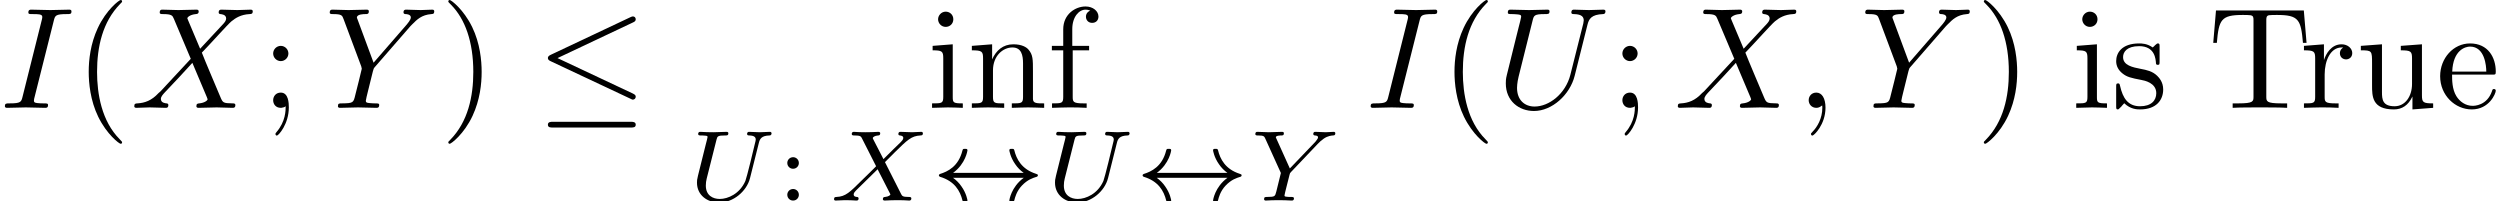
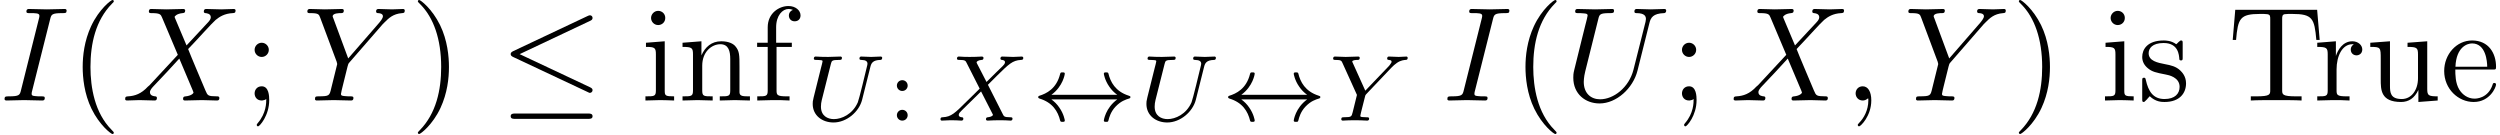
- <svg xmlns="http://www.w3.org/2000/svg" xmlns:xlink="http://www.w3.org/1999/xlink" version="1.1" width="218.277pt" height="17.511pt" viewBox="107.399 -18.767 218.277 17.511">
+ <svg xmlns="http://www.w3.org/2000/svg" xmlns:xlink="http://www.w3.org/1999/xlink" version="1.1" width="234.178pt" height="12.553pt" viewBox="99.449 -13.934 234.178 12.553">
  <defs>
    <path id="g2-59" d="M2.022-.01C2.022-.667 1.773-1.056 1.385-1.056C1.056-1.056 .857-.807 .857-.528C.857-.259 1.056 0 1.385 0C1.504 0 1.634-.04 1.733-.13C1.763-.149 1.773-.159 1.783-.159S1.803-.149 1.803-.01C1.803 .727 1.455 1.325 1.126 1.654C1.016 1.763 1.016 1.783 1.016 1.813C1.016 1.883 1.066 1.923 1.116 1.923C1.225 1.923 2.022 1.156 2.022-.01Z" />
    <path id="g2-73" d="M3.726-6.037C3.816-6.396 3.846-6.496 4.633-6.496C4.872-6.496 4.951-6.496 4.951-6.685C4.951-6.804 4.842-6.804 4.802-6.804C4.513-6.804 3.776-6.775 3.487-6.775C3.188-6.775 2.461-6.804 2.162-6.804C2.092-6.804 1.963-6.804 1.963-6.605C1.963-6.496 2.052-6.496 2.242-6.496C2.66-6.496 2.929-6.496 2.929-6.306C2.929-6.257 2.929-6.237 2.909-6.147L1.564-.777C1.474-.408 1.445-.309 .658-.309C.428-.309 .339-.309 .339-.11C.339 0 .458 0 .488 0C.777 0 1.504-.03 1.793-.03C2.092-.03 2.829 0 3.128 0C3.208 0 3.328 0 3.328-.189C3.328-.309 3.248-.309 3.029-.309C2.849-.309 2.8-.309 2.6-.329C2.391-.349 2.351-.389 2.351-.498C2.351-.578 2.371-.658 2.391-.727L3.726-6.037Z" />
    <path id="g2-85" d="M6.326-5.758C6.426-6.167 6.605-6.466 7.402-6.496C7.452-6.496 7.572-6.506 7.572-6.695C7.572-6.705 7.572-6.804 7.442-6.804C7.113-6.804 6.765-6.775 6.426-6.775S5.719-6.804 5.39-6.804C5.33-6.804 5.21-6.804 5.21-6.605C5.21-6.496 5.31-6.496 5.39-6.496C5.958-6.486 6.067-6.276 6.067-6.057C6.067-6.027 6.047-5.878 6.037-5.848L5.141-2.291C4.802-.956 3.656-.09 2.66-.09C1.983-.09 1.445-.528 1.445-1.385C1.445-1.405 1.445-1.724 1.554-2.162L2.521-6.037C2.61-6.396 2.63-6.496 3.357-6.496C3.616-6.496 3.696-6.496 3.696-6.695C3.696-6.804 3.587-6.804 3.557-6.804C3.278-6.804 2.56-6.775 2.281-6.775C1.993-6.775 1.285-6.804 .996-6.804C.917-6.804 .807-6.804 .807-6.605C.807-6.496 .897-6.496 1.086-6.496C1.106-6.496 1.295-6.496 1.465-6.476C1.644-6.456 1.733-6.446 1.733-6.316C1.733-6.257 1.624-5.838 1.564-5.609L1.345-4.732C1.255-4.344 .777-2.461 .737-2.271C.667-1.993 .667-1.843 .667-1.694C.667-.478 1.574 .219 2.62 .219C3.875 .219 5.111-.907 5.44-2.222L6.326-5.758Z" />
    <path id="g2-88" d="M4.832-4.095L3.995-6.077C3.965-6.157 3.945-6.197 3.945-6.207C3.945-6.267 4.115-6.456 4.533-6.496C4.633-6.506 4.732-6.516 4.732-6.685C4.732-6.804 4.613-6.804 4.583-6.804C4.174-6.804 3.746-6.775 3.328-6.775C3.078-6.775 2.461-6.804 2.212-6.804C2.152-6.804 2.032-6.804 2.032-6.605C2.032-6.496 2.132-6.496 2.262-6.496C2.859-6.496 2.919-6.396 3.009-6.177L4.184-3.397L2.082-1.136L1.953-1.026C1.465-.498 .996-.339 .488-.309C.359-.299 .269-.299 .269-.11C.269-.1 .269 0 .399 0C.697 0 1.026-.03 1.335-.03C1.704-.03 2.092 0 2.451 0C2.511 0 2.63 0 2.63-.199C2.63-.299 2.531-.309 2.511-.309C2.421-.319 2.112-.339 2.112-.618C2.112-.777 2.262-.936 2.381-1.066L3.397-2.142L4.294-3.118L5.3-.737C5.34-.628 5.35-.618 5.35-.598C5.35-.518 5.161-.349 4.772-.309C4.663-.299 4.573-.289 4.573-.12C4.573 0 4.682 0 4.722 0C5.001 0 5.699-.03 5.978-.03C6.227-.03 6.834 0 7.083 0C7.153 0 7.273 0 7.273-.189C7.273-.309 7.173-.309 7.093-.309C6.426-.319 6.406-.349 6.237-.747C5.848-1.674 5.181-3.228 4.951-3.826C5.629-4.523 6.675-5.709 6.994-5.988C7.283-6.227 7.661-6.466 8.259-6.496C8.389-6.506 8.478-6.506 8.478-6.695C8.478-6.705 8.478-6.804 8.349-6.804C8.05-6.804 7.721-6.775 7.412-6.775C7.044-6.775 6.665-6.804 6.306-6.804C6.247-6.804 6.117-6.804 6.117-6.605C6.117-6.535 6.167-6.506 6.237-6.496C6.326-6.486 6.635-6.466 6.635-6.187C6.635-6.047 6.526-5.918 6.446-5.828L4.832-4.095Z" />
    <path id="g2-89" d="M5.948-5.669L6.087-5.808C6.386-6.107 6.715-6.446 7.392-6.496C7.502-6.506 7.592-6.506 7.592-6.685C7.592-6.765 7.542-6.804 7.462-6.804C7.203-6.804 6.914-6.775 6.645-6.775C6.316-6.775 5.968-6.804 5.649-6.804C5.589-6.804 5.46-6.804 5.46-6.615C5.46-6.506 5.559-6.496 5.609-6.496C5.679-6.496 5.968-6.476 5.968-6.267C5.968-6.097 5.738-5.838 5.699-5.788L3.387-3.128L2.291-6.087C2.232-6.227 2.232-6.247 2.232-6.257C2.232-6.496 2.72-6.496 2.819-6.496C2.959-6.496 3.059-6.496 3.059-6.695C3.059-6.804 2.939-6.804 2.909-6.804C2.63-6.804 1.933-6.775 1.654-6.775C1.405-6.775 .787-6.804 .538-6.804C.478-6.804 .349-6.804 .349-6.605C.349-6.496 .448-6.496 .578-6.496C1.176-6.496 1.215-6.406 1.305-6.157L2.531-2.879C2.54-2.849 2.57-2.74 2.57-2.71S2.172-1.076 2.122-.897C1.993-.349 1.983-.319 1.186-.309C.996-.309 .917-.309 .917-.11C.917 0 1.036 0 1.056 0C1.335 0 2.032-.03 2.311-.03S3.308 0 3.587 0C3.656 0 3.776 0 3.776-.199C3.776-.309 3.686-.309 3.497-.309C3.477-.309 3.288-.309 3.118-.329C2.909-.349 2.849-.369 2.849-.488C2.849-.558 2.939-.907 2.989-1.116L3.337-2.521C3.387-2.71 3.397-2.74 3.477-2.829L5.948-5.669Z" />
-     <path id="g5-58" d="M1.527-2.601C1.527-2.845 1.332-3.006 1.13-3.006C.886-3.006 .725-2.81 .725-2.608C.725-2.364 .921-2.204 1.123-2.204C1.367-2.204 1.527-2.399 1.527-2.601ZM1.527-.398C1.527-.642 1.332-.802 1.13-.802C.886-.802 .725-.607 .725-.404C.725-.16 .921 0 1.123 0C1.367 0 1.527-.195 1.527-.398Z" />
    <path id="g4-40" d="M3.298 2.391C3.298 2.361 3.298 2.341 3.128 2.172C1.883 .917 1.564-.966 1.564-2.491C1.564-4.224 1.943-5.958 3.168-7.203C3.298-7.323 3.298-7.342 3.298-7.372C3.298-7.442 3.258-7.472 3.198-7.472C3.098-7.472 2.202-6.795 1.614-5.529C1.106-4.433 .986-3.328 .986-2.491C.986-1.714 1.096-.508 1.644 .618C2.242 1.843 3.098 2.491 3.198 2.491C3.258 2.491 3.298 2.461 3.298 2.391Z" />
    <path id="g4-41" d="M2.879-2.491C2.879-3.268 2.77-4.473 2.222-5.599C1.624-6.824 .767-7.472 .667-7.472C.608-7.472 .568-7.432 .568-7.372C.568-7.342 .568-7.323 .757-7.143C1.733-6.157 2.301-4.573 2.301-2.491C2.301-.787 1.933 .966 .697 2.222C.568 2.341 .568 2.361 .568 2.391C.568 2.451 .608 2.491 .667 2.491C.767 2.491 1.664 1.813 2.252 .548C2.76-.548 2.879-1.654 2.879-2.491Z" />
    <path id="g4-59" d="M1.913-3.766C1.913-4.055 1.674-4.294 1.385-4.294S.857-4.055 .857-3.766S1.096-3.238 1.385-3.238S1.913-3.477 1.913-3.766ZM1.724-.11C1.724 .169 1.724 .946 1.086 1.684C1.016 1.763 1.016 1.783 1.016 1.813C1.016 1.883 1.066 1.923 1.116 1.923C1.225 1.923 1.943 1.126 1.943-.03C1.943-.319 1.923-1.056 1.385-1.056C1.036-1.056 .857-.787 .857-.528S1.026 0 1.385 0C1.435 0 1.455 0 1.465-.01C1.534-.02 1.644-.04 1.724-.11Z" />
    <path id="g4-84" d="M6.635-6.745H.548L.359-4.503H.608C.747-6.107 .897-6.436 2.401-6.436C2.58-6.436 2.839-6.436 2.939-6.416C3.148-6.376 3.148-6.267 3.148-6.037V-.787C3.148-.448 3.148-.309 2.102-.309H1.704V0C2.112-.03 3.128-.03 3.587-.03S5.071-.03 5.479 0V-.309H5.081C4.035-.309 4.035-.448 4.035-.787V-6.037C4.035-6.237 4.035-6.376 4.214-6.416C4.324-6.436 4.593-6.436 4.782-6.436C6.286-6.436 6.436-6.107 6.575-4.503H6.824L6.635-6.745Z" />
    <path id="g4-101" d="M1.116-2.511C1.176-3.995 2.012-4.244 2.351-4.244C3.377-4.244 3.477-2.899 3.477-2.511H1.116ZM1.106-2.301H3.885C4.105-2.301 4.134-2.301 4.134-2.511C4.134-3.497 3.597-4.463 2.351-4.463C1.196-4.463 .279-3.437 .279-2.192C.279-.857 1.325 .11 2.471 .11C3.686 .11 4.134-.996 4.134-1.186C4.134-1.285 4.055-1.305 4.005-1.305C3.915-1.305 3.895-1.245 3.875-1.166C3.527-.139 2.63-.139 2.531-.139C2.032-.139 1.634-.438 1.405-.807C1.106-1.285 1.106-1.943 1.106-2.301Z" />
    <path id="g4-102" d="M1.743-4.294V-5.45C1.743-6.326 2.222-6.804 2.66-6.804C2.69-6.804 2.839-6.804 2.989-6.735C2.869-6.695 2.69-6.565 2.69-6.316C2.69-6.087 2.849-5.888 3.118-5.888C3.407-5.888 3.557-6.087 3.557-6.326C3.557-6.695 3.188-7.024 2.66-7.024C1.963-7.024 1.116-6.496 1.116-5.44V-4.294H.329V-3.985H1.116V-.757C1.116-.309 1.006-.309 .339-.309V0C.727-.01 1.196-.03 1.474-.03C1.873-.03 2.341-.03 2.74 0V-.309H2.531C1.793-.309 1.773-.418 1.773-.777V-3.985H2.909V-4.294H1.743Z" />
    <path id="g4-105" d="M1.763-4.403L.369-4.294V-3.985C1.016-3.985 1.106-3.925 1.106-3.437V-.757C1.106-.309 .996-.309 .329-.309V0C.648-.01 1.186-.03 1.425-.03C1.773-.03 2.122-.01 2.461 0V-.309C1.803-.309 1.763-.359 1.763-.747V-4.403ZM1.803-6.137C1.803-6.456 1.554-6.665 1.275-6.665C.966-6.665 .747-6.396 .747-6.137C.747-5.868 .966-5.609 1.275-5.609C1.554-5.609 1.803-5.818 1.803-6.137Z" />
    <path id="g4-110" d="M1.096-3.427V-.757C1.096-.309 .986-.309 .319-.309V0C.667-.01 1.176-.03 1.445-.03C1.704-.03 2.222-.01 2.56 0V-.309C1.893-.309 1.783-.309 1.783-.757V-2.59C1.783-3.626 2.491-4.184 3.128-4.184C3.756-4.184 3.866-3.646 3.866-3.078V-.757C3.866-.309 3.756-.309 3.088-.309V0C3.437-.01 3.945-.03 4.214-.03C4.473-.03 4.991-.01 5.33 0V-.309C4.812-.309 4.563-.309 4.553-.608V-2.511C4.553-3.367 4.553-3.676 4.244-4.035C4.105-4.204 3.776-4.403 3.198-4.403C2.471-4.403 2.002-3.975 1.724-3.357V-4.403L.319-4.294V-3.985C1.016-3.985 1.096-3.915 1.096-3.427Z" />
    <path id="g4-114" d="M1.664-3.308V-4.403L.279-4.294V-3.985C.976-3.985 1.056-3.915 1.056-3.427V-.757C1.056-.309 .946-.309 .279-.309V0C.667-.01 1.136-.03 1.415-.03C1.813-.03 2.281-.03 2.68 0V-.309H2.471C1.733-.309 1.714-.418 1.714-.777V-2.311C1.714-3.298 2.132-4.184 2.889-4.184C2.959-4.184 2.979-4.184 2.999-4.174C2.969-4.164 2.77-4.045 2.77-3.786C2.77-3.507 2.979-3.357 3.198-3.357C3.377-3.357 3.626-3.477 3.626-3.796S3.318-4.403 2.889-4.403C2.162-4.403 1.803-3.736 1.664-3.308Z" />
    <path id="g4-115" d="M2.072-1.933C2.291-1.893 3.108-1.733 3.108-1.016C3.108-.508 2.76-.11 1.983-.11C1.146-.11 .787-.677 .598-1.524C.568-1.654 .558-1.694 .458-1.694C.329-1.694 .329-1.624 .329-1.445V-.13C.329 .04 .329 .11 .438 .11C.488 .11 .498 .1 .687-.09C.707-.11 .707-.13 .887-.319C1.325 .1 1.773 .11 1.983 .11C3.128 .11 3.587-.558 3.587-1.275C3.587-1.803 3.288-2.102 3.168-2.222C2.839-2.54 2.451-2.62 2.032-2.7C1.474-2.809 .807-2.939 .807-3.517C.807-3.866 1.066-4.274 1.923-4.274C3.019-4.274 3.068-3.377 3.088-3.068C3.098-2.979 3.188-2.979 3.208-2.979C3.337-2.979 3.337-3.029 3.337-3.218V-4.224C3.337-4.394 3.337-4.463 3.228-4.463C3.178-4.463 3.158-4.463 3.029-4.344C2.999-4.304 2.899-4.214 2.859-4.184C2.481-4.463 2.072-4.463 1.923-4.463C.707-4.463 .329-3.796 .329-3.238C.329-2.889 .488-2.61 .757-2.391C1.076-2.132 1.355-2.072 2.072-1.933Z" />
    <path id="g4-117" d="M3.895-.787V.11L5.33 0V-.309C4.633-.309 4.553-.379 4.553-.867V-4.403L3.088-4.294V-3.985C3.786-3.985 3.866-3.915 3.866-3.427V-1.654C3.866-.787 3.387-.11 2.66-.11C1.823-.11 1.783-.578 1.783-1.096V-4.403L.319-4.294V-3.985C1.096-3.985 1.096-3.955 1.096-3.068V-1.574C1.096-.797 1.096 .11 2.61 .11C3.168 .11 3.606-.169 3.895-.787Z" />
-     <path id="g0-20" d="M6.725-5.918C6.834-5.968 6.914-6.017 6.914-6.137C6.914-6.247 6.834-6.336 6.715-6.336C6.665-6.336 6.575-6.296 6.535-6.276L1.026-3.676C.857-3.597 .827-3.527 .827-3.447C.827-3.357 .887-3.288 1.026-3.228L6.535-.638C6.665-.568 6.685-.568 6.715-.568C6.824-.568 6.914-.658 6.914-.767C6.914-.857 6.874-.917 6.705-.996L1.494-3.447L6.725-5.918ZM6.565 1.365C6.735 1.365 6.914 1.365 6.914 1.166S6.705 .966 6.555 .966H1.186C1.036 .966 .827 .966 .827 1.166S1.006 1.365 1.176 1.365H6.565Z" />
    <path id="g3-85" d="M4.931-4.003C5-4.275 5.112-4.498 5.67-4.512C5.705-4.512 5.809-4.519 5.809-4.666C5.809-4.707 5.774-4.763 5.705-4.763C5.481-4.763 5.216-4.735 4.986-4.735S4.463-4.763 4.254-4.763C4.219-4.763 4.115-4.763 4.115-4.61C4.115-4.519 4.205-4.512 4.268-4.512C4.596-4.505 4.714-4.4 4.714-4.226C4.714-4.191 4.707-4.156 4.7-4.129C4.596-3.675 4.087-1.576 3.996-1.36C3.605-.467 2.79-.112 2.218-.112C1.75-.112 1.255-.349 1.255-1.039C1.255-1.206 1.276-1.374 1.318-1.534L1.995-4.219C2.057-4.456 2.071-4.512 2.608-4.512C2.727-4.512 2.817-4.512 2.817-4.666C2.817-4.693 2.797-4.763 2.706-4.763C2.504-4.763 1.995-4.735 1.792-4.735C1.674-4.735 1.43-4.735 1.311-4.742C1.172-4.749 1.004-4.763 .872-4.763C.83-4.763 .725-4.763 .725-4.61C.725-4.512 .809-4.512 .948-4.512C.955-4.512 1.088-4.512 1.213-4.498C1.36-4.484 1.374-4.47 1.374-4.4C1.374-4.359 1.304-4.087 1.262-3.933L1.109-3.32L.711-1.723C.642-1.437 .642-1.381 .642-1.241C.642-.377 1.353 .139 2.19 .139C3.152 .139 4.087-.642 4.317-1.555L4.931-4.003Z" />
    <path id="g3-88" d="M3.877-2.664L4.54-3.327C5.433-4.205 5.705-4.477 6.332-4.512C6.423-4.519 6.507-4.519 6.507-4.659C6.507-4.742 6.43-4.763 6.409-4.763C6.207-4.763 5.963-4.735 5.753-4.735C5.572-4.735 5.126-4.763 4.944-4.763C4.889-4.763 4.805-4.742 4.805-4.61C4.805-4.603 4.805-4.519 4.91-4.512C4.972-4.505 5.147-4.491 5.147-4.338C5.147-4.233 5.042-4.122 4.972-4.052C4.917-4.003 4.031-3.138 3.773-2.873L3.068-4.24C3.055-4.261 3.034-4.31 3.034-4.338C3.034-4.387 3.166-4.498 3.403-4.512C3.452-4.512 3.55-4.519 3.55-4.666C3.55-4.672 3.543-4.763 3.431-4.763C3.285-4.763 3.11-4.742 2.964-4.742S2.657-4.735 2.511-4.735C2.392-4.735 2.225-4.735 2.099-4.742C1.981-4.749 1.834-4.763 1.723-4.763C1.688-4.763 1.576-4.763 1.576-4.61C1.576-4.512 1.667-4.512 1.778-4.512C2.183-4.512 2.218-4.442 2.287-4.303L3.264-2.378L2.873-1.988C2.741-1.862 2.413-1.548 2.287-1.416C1.437-.572 1.151-.279 .523-.251C.425-.244 .349-.244 .349-.098C.349-.07 .37 0 .446 0C.649 0 .886-.028 1.095-.028C1.213-.028 1.388-.028 1.506-.021C1.632-.014 1.785 0 1.904 0C1.939 0 2.05 0 2.05-.146C2.05-.244 1.967-.251 1.925-.251C1.855-.258 1.709-.279 1.709-.425C1.709-.537 1.799-.628 1.953-.781L3.368-2.169L4.212-.516C4.247-.446 4.254-.432 4.254-.425C4.254-.384 4.129-.272 3.884-.251C3.822-.244 3.731-.244 3.731-.098C3.731-.091 3.738 0 3.85 0C3.996 0 4.17-.021 4.317-.021S4.624-.028 4.77-.028C4.889-.028 5.056-.028 5.182-.021C5.3-.014 5.447 0 5.558 0C5.593 0 5.705 0 5.705-.153C5.705-.251 5.614-.251 5.502-.251C5.098-.251 5.063-.328 5-.446L3.877-2.664Z" />
    <path id="g3-89" d="M4.728-3.926C4.861-4.066 5-4.191 5.154-4.296C5.44-4.491 5.698-4.505 5.788-4.512C5.865-4.519 5.949-4.519 5.949-4.666C5.949-4.714 5.907-4.763 5.851-4.763C5.677-4.763 5.467-4.735 5.286-4.735C5.063-4.735 4.77-4.763 4.561-4.763C4.526-4.763 4.421-4.763 4.421-4.61C4.421-4.519 4.512-4.512 4.547-4.512C4.749-4.498 4.749-4.421 4.749-4.38C4.749-4.317 4.707-4.261 4.659-4.198C4.617-4.135 4.582-4.087 4.54-4.045L2.797-2.225L1.876-4.268C1.827-4.366 1.827-4.38 1.827-4.387C1.827-4.512 2.162-4.512 2.204-4.512C2.294-4.512 2.385-4.512 2.385-4.666C2.385-4.672 2.385-4.763 2.273-4.763C2.064-4.763 1.548-4.735 1.339-4.735C1.165-4.735 .718-4.763 .544-4.763C.488-4.763 .404-4.742 .404-4.61C.404-4.512 .495-4.512 .593-4.512C.997-4.512 1.025-4.449 1.095-4.296L2.176-1.911L1.862-.635C1.771-.279 1.764-.258 1.22-.251C1.102-.251 1.011-.251 1.011-.105C1.011-.035 1.06 0 1.123 0C1.255 0 1.416-.021 1.555-.021C1.688-.021 1.89-.028 2.015-.028C2.155-.028 2.315-.021 2.462-.021S2.783 0 2.929 0C2.971 0 3.082 0 3.082-.153C3.082-.251 2.999-.251 2.845-.251C2.734-.251 2.706-.251 2.58-.265C2.448-.279 2.427-.293 2.427-.363C2.427-.404 2.511-.739 2.559-.928C2.615-1.151 2.762-1.757 2.776-1.785C2.803-1.89 2.803-1.904 2.873-1.974L4.728-3.926Z" />
+     <path id="g0-20" d="M6.725-5.918C6.834-5.968 6.914-6.017 6.914-6.137C6.914-6.247 6.834-6.336 6.715-6.336C6.665-6.336 6.575-6.296 6.535-6.276L1.026-3.676C.857-3.597 .827-3.527 .827-3.447C.827-3.357 .887-3.288 1.026-3.228L6.535-.638C6.665-.568 6.685-.568 6.715-.568C6.824-.568 6.914-.658 6.914-.767C6.914-.857 6.874-.917 6.705-.996L1.494-3.447L6.725-5.918ZM6.565 1.365C6.735 1.365 6.914 1.365 6.914 1.166S6.705 .966 6.555 .966H1.186C1.036 .966 .827 .966 .827 1.166S1.006 1.365 1.176 1.365H6.565Z" />
+     <path id="g5-58" d="M1.527-2.601C1.527-2.845 1.332-3.006 1.13-3.006C.886-3.006 .725-2.81 .725-2.608C.725-2.364 .921-2.204 1.123-2.204C1.367-2.204 1.527-2.399 1.527-2.601ZM1.527-.398C1.527-.642 1.332-.802 1.13-.802C.886-.802 .725-.607 .725-.404C.725-.16 .921 0 1.123 0C1.367 0 1.527-.195 1.527-.398Z" />
    <path id="g1-36" d="M1.52-1.918C2.399-2.559 2.518-3.473 2.518-3.48C2.518-3.585 2.448-3.585 2.35-3.585C2.225-3.585 2.204-3.585 2.169-3.466C1.897-2.364 1.151-2.008 .607-1.841C.579-1.827 .537-1.792 .537-1.75C.537-1.674 .614-1.653 .621-1.646C1.618-1.346 2.008-.683 2.176 .007C2.204 .091 2.253 .091 2.35 .091S2.518 .091 2.518-.014C2.518-.028 2.448-.495 2.106-.976C1.946-1.213 1.75-1.409 1.52-1.576H6.416C5.537-.934 5.419-.021 5.419-.014C5.419 .091 5.488 .091 5.586 .091C5.712 .091 5.733 .091 5.767-.028C5.809-.202 5.921-.649 6.283-1.032C6.688-1.458 7.037-1.562 7.33-1.653C7.371-1.667 7.399-1.709 7.399-1.743C7.399-1.813 7.357-1.827 7.267-1.855C6.263-2.176 5.907-2.887 5.76-3.501C5.733-3.585 5.684-3.585 5.586-3.585S5.419-3.585 5.419-3.48C5.419-3.466 5.488-2.999 5.83-2.518C5.991-2.28 6.186-2.085 6.416-1.918H1.52Z" />
  </defs>
  <g id="page1" transform="matrix(1.26 0 0 1.26 0 0)">
-     <use x="85.238" y="-7.422" xlink:href="#g2-73" />
-     <use x="90.399" y="-7.422" xlink:href="#g4-40" />
-     <use x="94.273" y="-7.422" xlink:href="#g2-88" />
-     <use x="103.309" y="-7.422" xlink:href="#g4-59" />
-     <use x="107.737" y="-7.422" xlink:href="#g2-89" />
-     <use x="115.734" y="-7.422" xlink:href="#g4-41" />
-     <use x="122.376" y="-7.422" xlink:href="#g0-20" />
-     <use x="149.494" y="-7.422" xlink:href="#g4-105" />
-     <use x="152.262" y="-7.422" xlink:href="#g4-110" />
-     <use x="157.797" y="-7.422" xlink:href="#g4-102" />
-     <use x="132.892" y="-.996" xlink:href="#g3-85" />
-     <use x="139.067" y="-.996" xlink:href="#g5-58" />
-     <use x="142.683" y="-.996" xlink:href="#g3-88" />
-     <use x="149.759" y="-.996" xlink:href="#g1-36" />
-     <use x="157.701" y="-.996" xlink:href="#g3-85" />
-     <use x="163.876" y="-.996" xlink:href="#g1-36" />
-     <use x="171.819" y="-.996" xlink:href="#g3-89" />
-     <use x="179.878" y="-7.422" xlink:href="#g2-73" />
-     <use x="185.039" y="-7.422" xlink:href="#g4-40" />
-     <use x="188.914" y="-7.422" xlink:href="#g2-85" />
-     <use x="196.802" y="-7.422" xlink:href="#g4-59" />
-     <use x="201.23" y="-7.422" xlink:href="#g2-88" />
-     <use x="209.712" y="-7.422" xlink:href="#g2-59" />
-     <use x="214.14" y="-7.422" xlink:href="#g2-89" />
-     <use x="222.138" y="-7.422" xlink:href="#g4-41" />
-     <use x="228.779" y="-7.422" xlink:href="#g4-105" />
-     <use x="231.547" y="-7.422" xlink:href="#g4-115" />
-     <use x="238.244" y="-7.422" xlink:href="#g4-84" />
-     <use x="244.609" y="-7.422" xlink:href="#g4-114" />
-     <use x="248.511" y="-7.422" xlink:href="#g4-117" />
-     <use x="254.046" y="-7.422" xlink:href="#g4-101" />
+     <use x="78.928" y="-3.587" xlink:href="#g2-73" />
+     <use x="84.089" y="-3.587" xlink:href="#g4-40" />
+     <use x="87.963" y="-3.587" xlink:href="#g2-88" />
+     <use x="96.999" y="-3.587" xlink:href="#g4-59" />
+     <use x="101.427" y="-3.587" xlink:href="#g2-89" />
+     <use x="109.425" y="-3.587" xlink:href="#g4-41" />
+     <use x="116.066" y="-3.587" xlink:href="#g0-20" />
+     <use x="126.582" y="-3.587" xlink:href="#g4-105" />
+     <use x="129.35" y="-3.587" xlink:href="#g4-110" />
+     <use x="134.885" y="-3.587" xlink:href="#g4-102" />
+     <use x="138.704" y="-2.092" xlink:href="#g3-85" />
+     <use x="144.879" y="-2.092" xlink:href="#g5-58" />
+     <use x="148.495" y="-2.092" xlink:href="#g3-88" />
+     <use x="155.57" y="-2.092" xlink:href="#g1-36" />
+     <use x="163.513" y="-2.092" xlink:href="#g3-85" />
+     <use x="169.688" y="-2.092" xlink:href="#g1-36" />
+     <use x="177.63" y="-2.092" xlink:href="#g3-89" />
+     <use x="186.188" y="-3.587" xlink:href="#g2-73" />
+     <use x="191.349" y="-3.587" xlink:href="#g4-40" />
+     <use x="195.223" y="-3.587" xlink:href="#g2-85" />
+     <use x="203.112" y="-3.587" xlink:href="#g4-59" />
+     <use x="207.54" y="-3.587" xlink:href="#g2-88" />
+     <use x="216.022" y="-3.587" xlink:href="#g2-59" />
+     <use x="220.45" y="-3.587" xlink:href="#g2-89" />
+     <use x="228.447" y="-3.587" xlink:href="#g4-41" />
+     <use x="235.089" y="-3.587" xlink:href="#g4-105" />
+     <use x="237.856" y="-3.587" xlink:href="#g4-115" />
+     <use x="244.554" y="-3.587" xlink:href="#g4-84" />
+     <use x="250.919" y="-3.587" xlink:href="#g4-114" />
+     <use x="254.821" y="-3.587" xlink:href="#g4-117" />
+     <use x="260.355" y="-3.587" xlink:href="#g4-101" />
  </g>
</svg>
